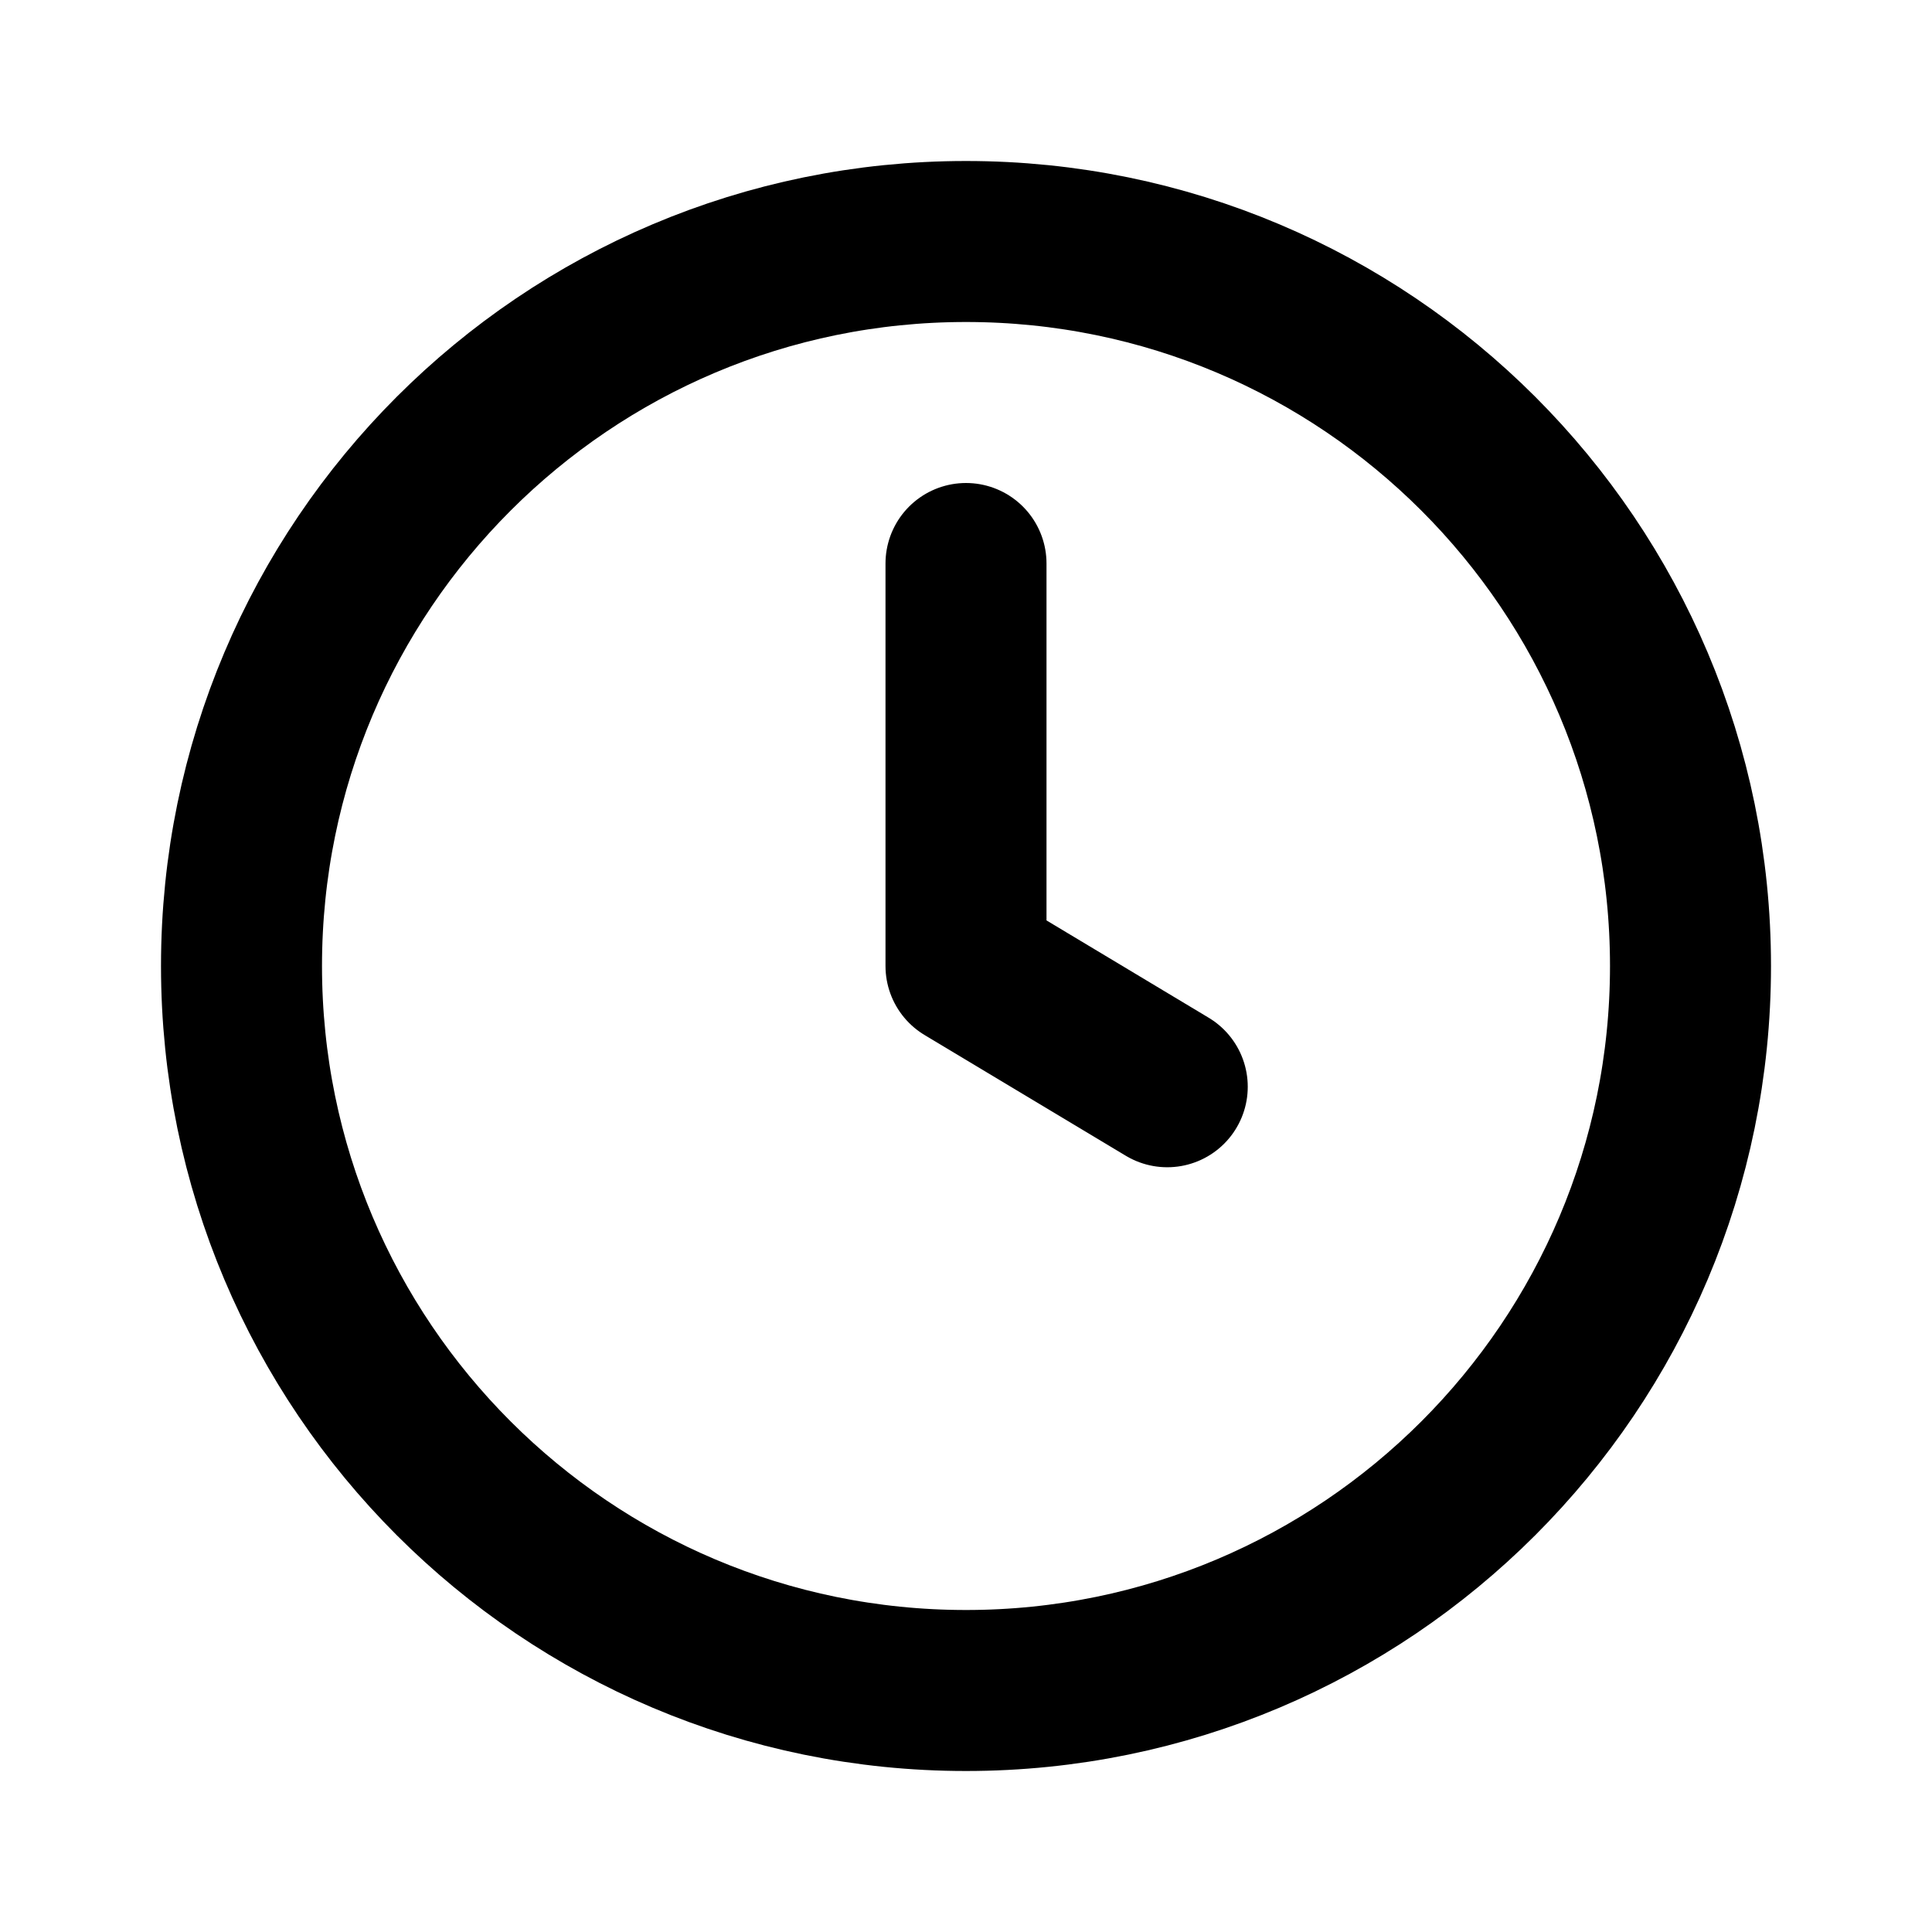
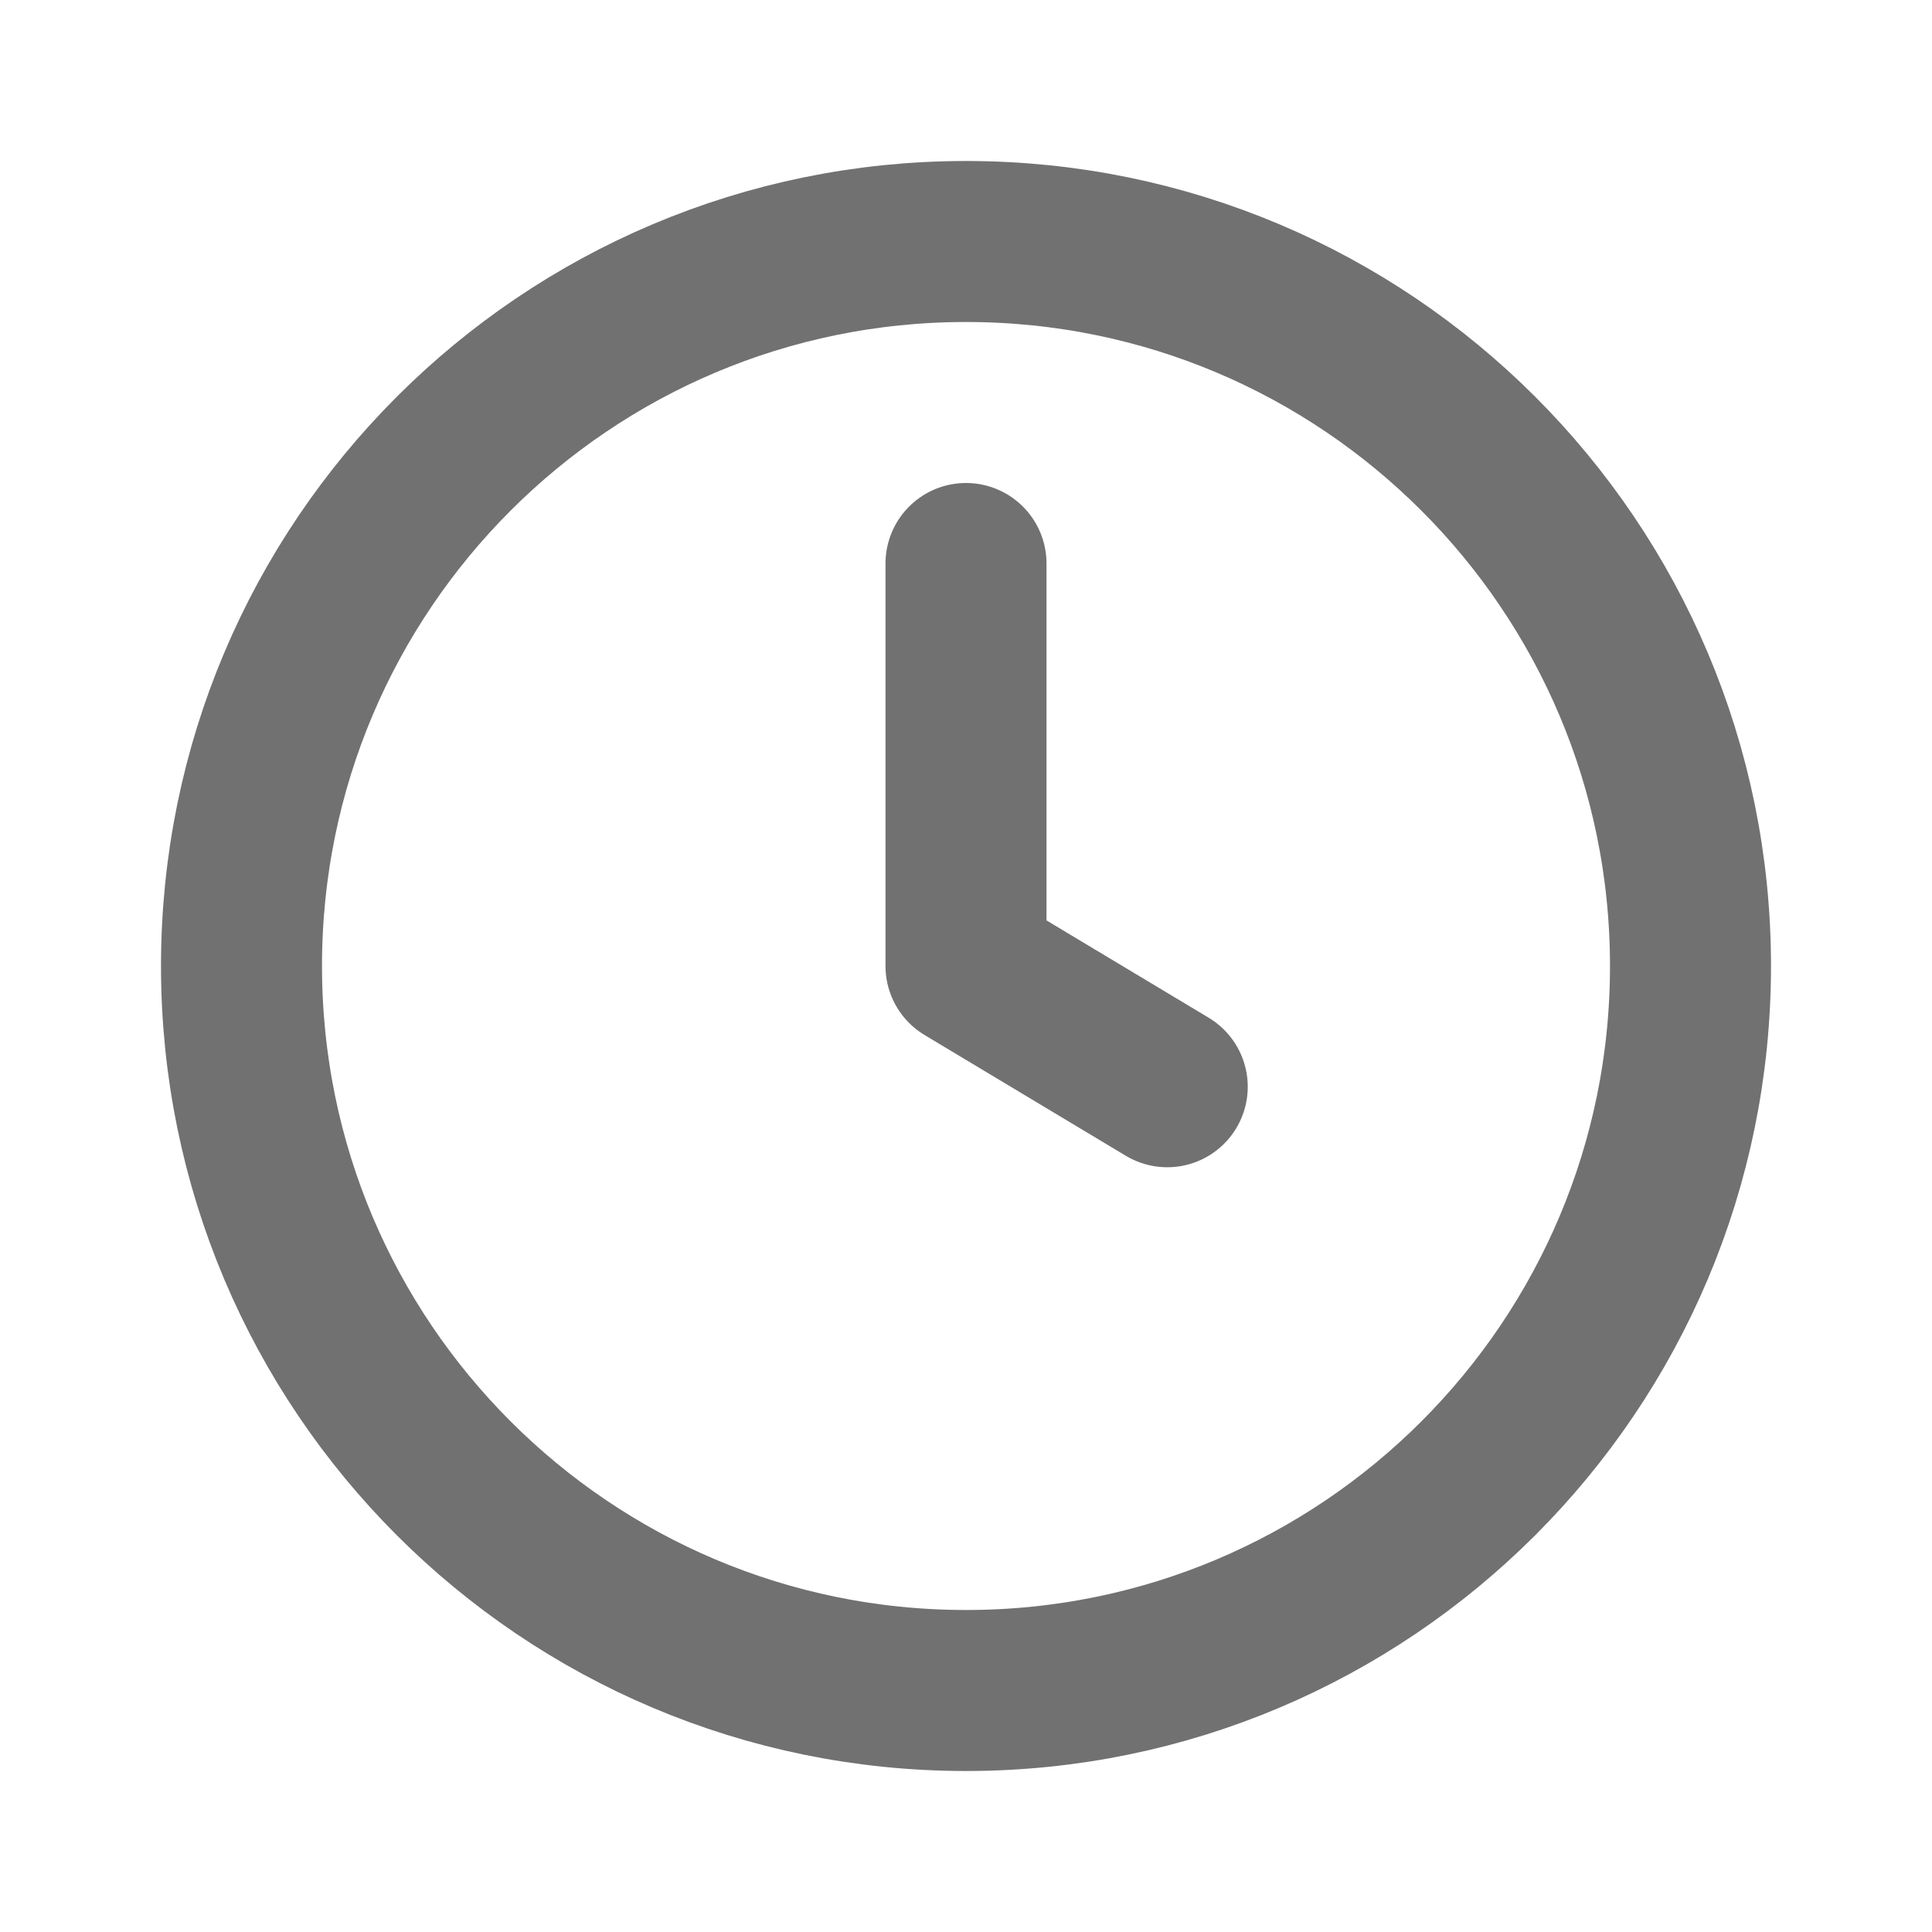
<svg xmlns="http://www.w3.org/2000/svg" width="800px" height="800px" viewBox="0 0 24 24" fill="none">
-   <path d="M12 7V12L14.5 13.5M21 12C21 16.971 16.971 21 12 21C7.029 21 3 16.971 3 12C3 7.029 7.029 3 12 3C16.971 3 21 7.029 21 12Z" stroke="#000000" stroke-width="2" stroke-linecap="round" stroke-linejoin="round" />
+   <path d="M12 7V12L14.5 13.5M21 12C21 16.971 16.971 21 12 21C7.029 21 3 16.971 3 12C3 7.029 7.029 3 12 3C16.971 3 21 7.029 21 12Z" stroke="#717171" stroke-width="2" stroke-linecap="round" stroke-linejoin="round" />
</svg>
